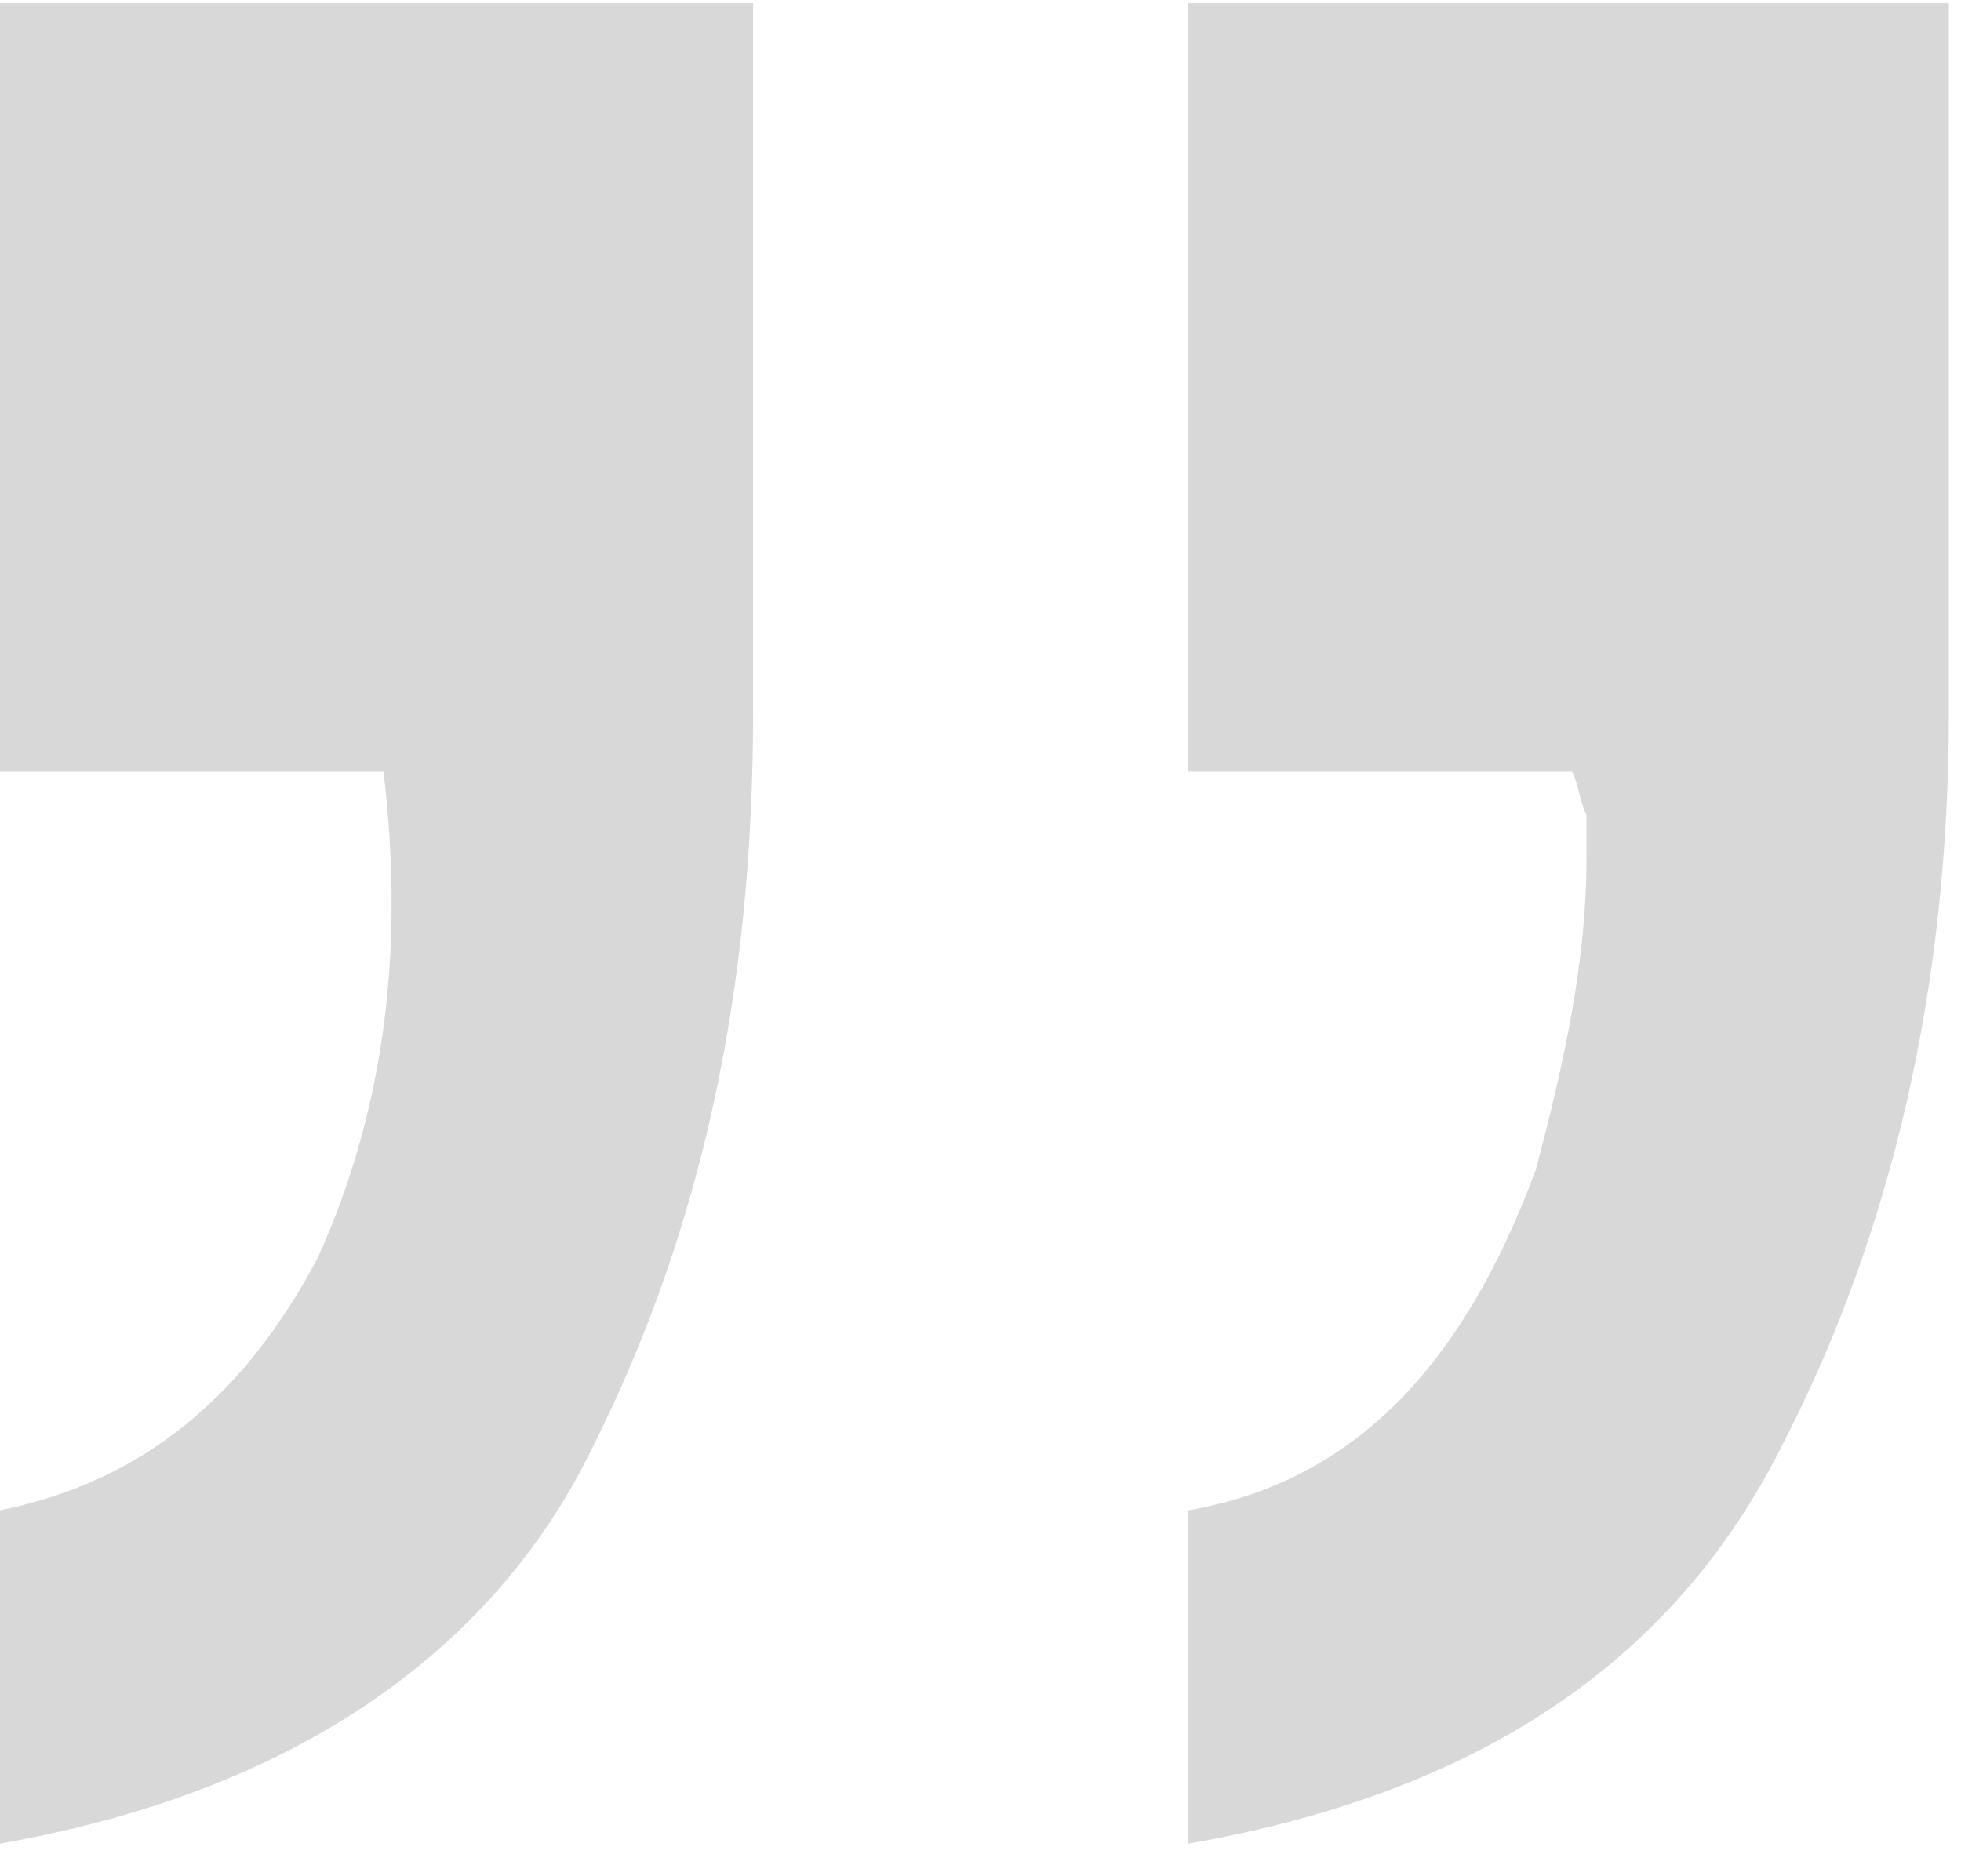
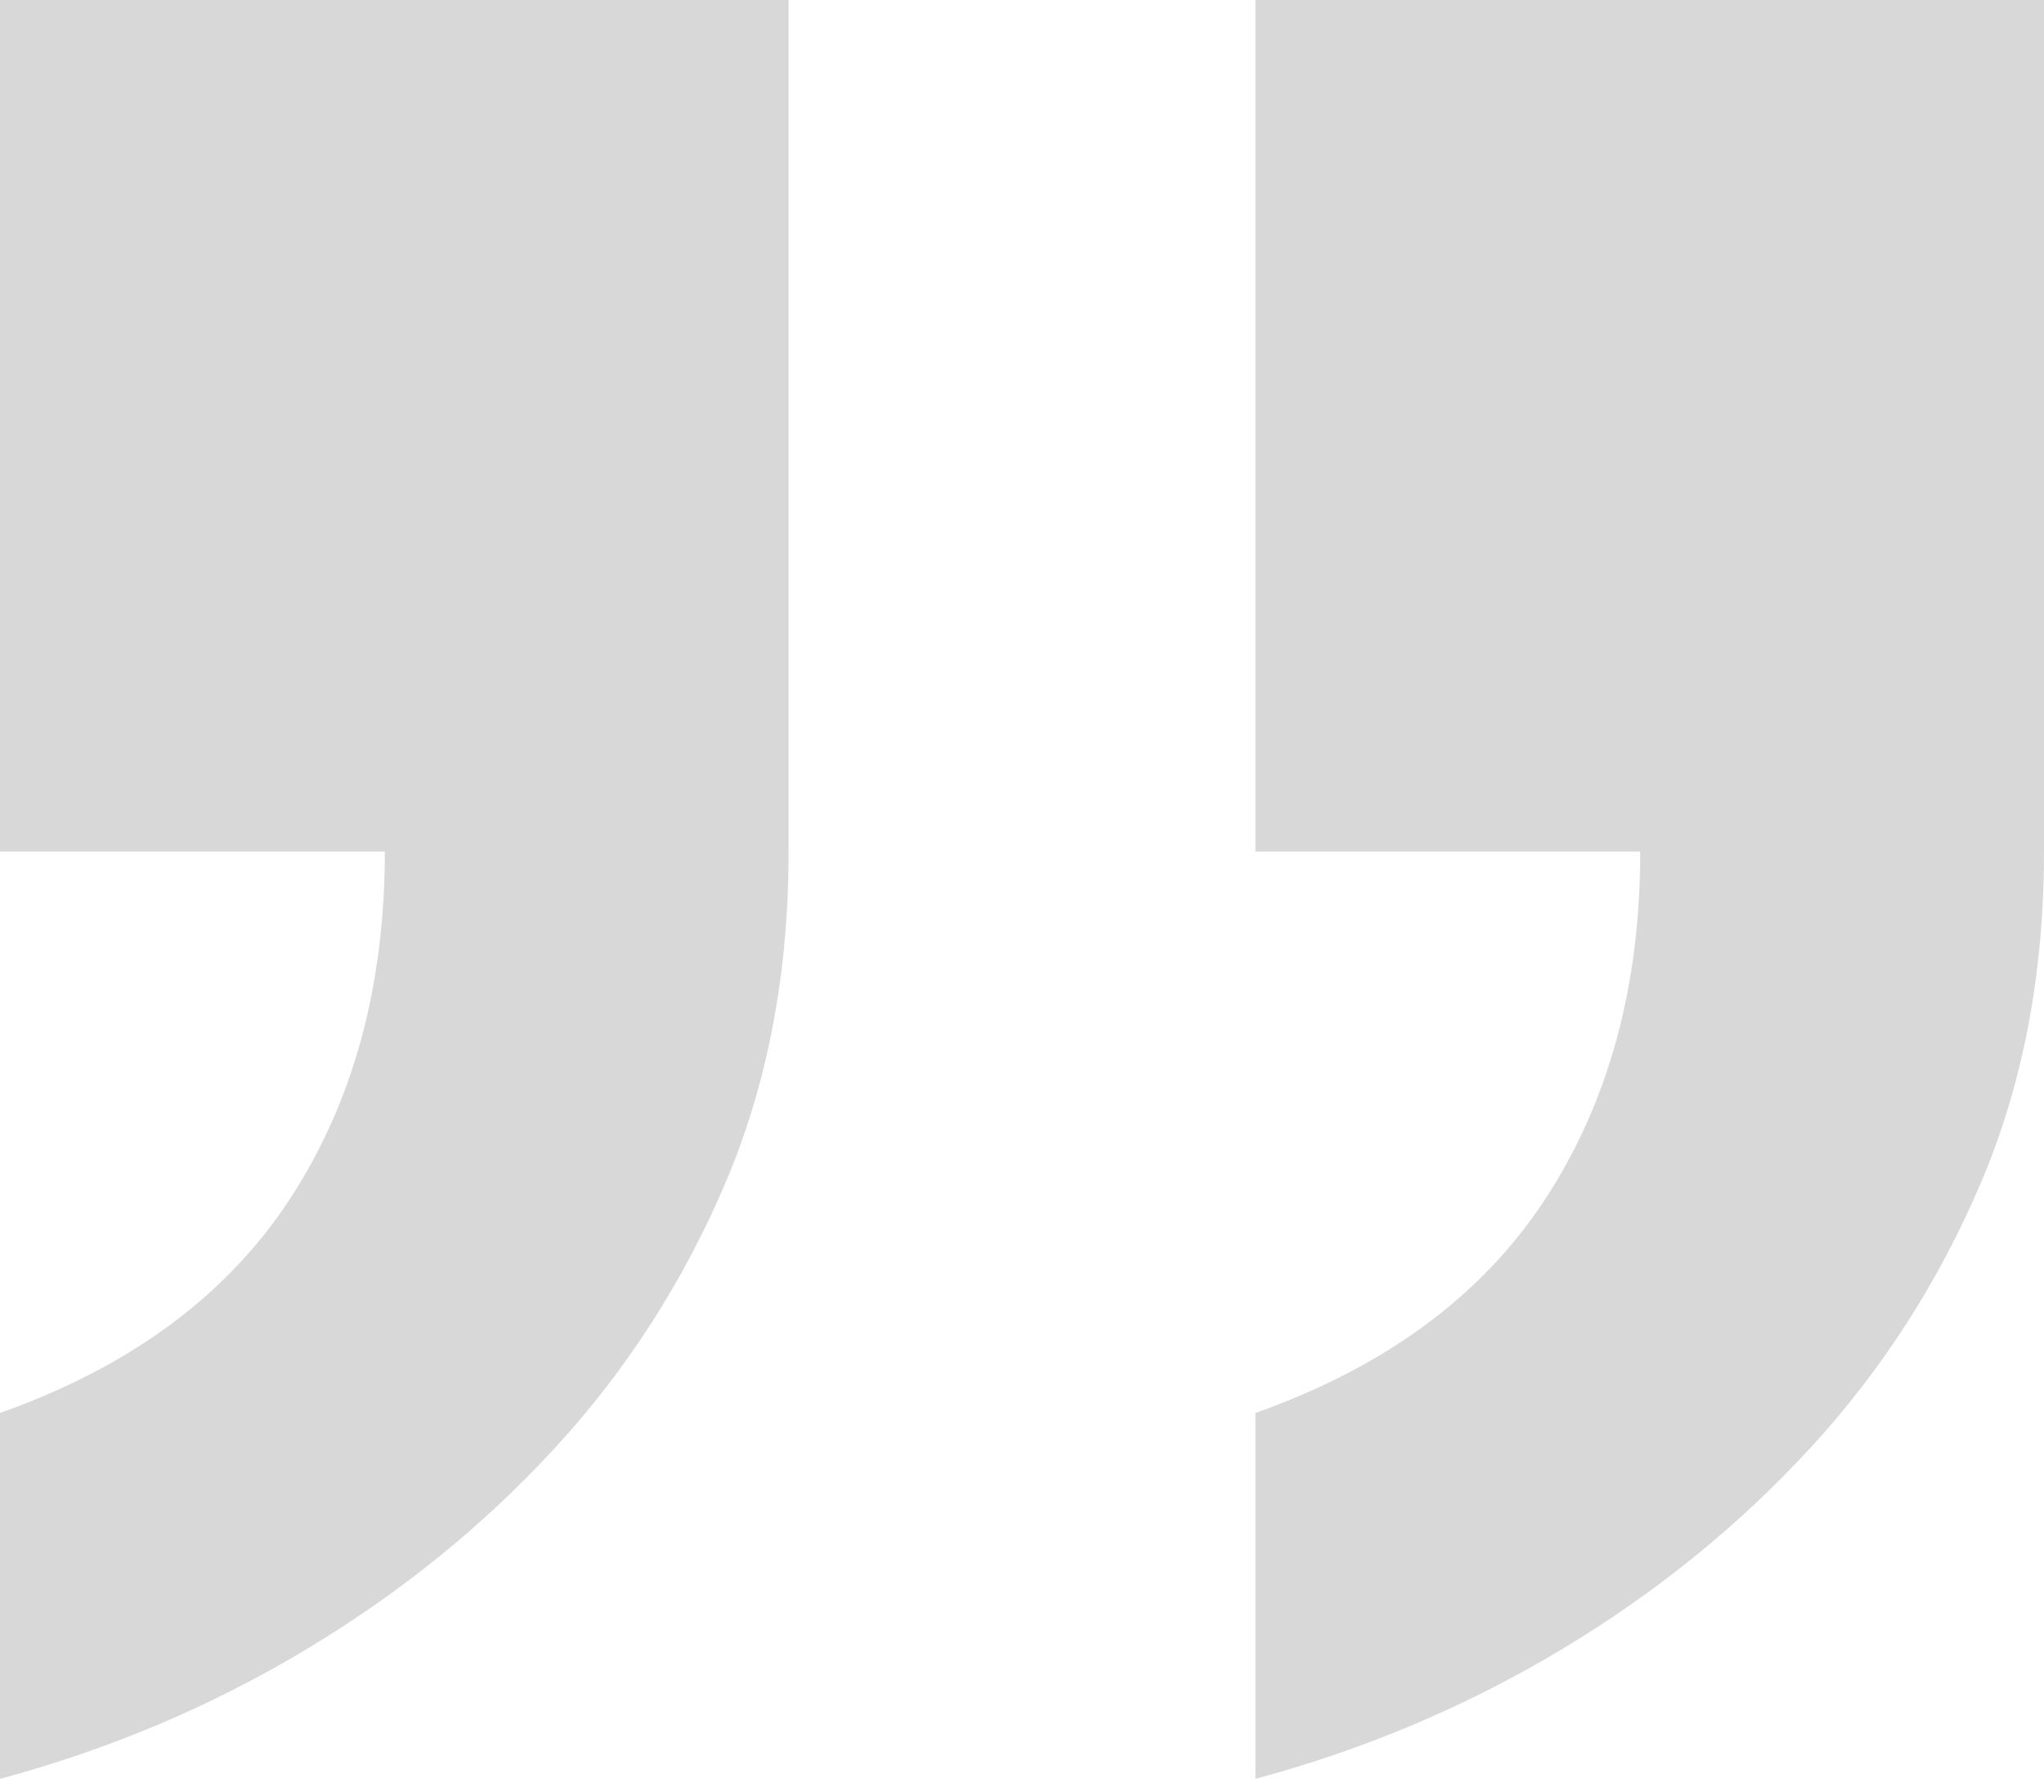
- <svg xmlns="http://www.w3.org/2000/svg" width="100%" height="100%" viewBox="0 0 46 44" version="1.1" xmlnsXlink="http://www.w3.org/1999/xlink" xmlSpace="preserve" style="fill-rule:evenodd;clip-rule:evenodd;stroke-linejoin:round;stroke-miterlimit:2;">
-   <g transform="matrix(1,0,0,1,-333.422,-187.373)">
-     <g transform="matrix(170,0,0,170,326.947,205.469)">
-       <path d="M0.202,0.102C0.225,0.098 0.24,0.082 0.25,0.055C0.254,0.04 0.257,0.026 0.257,0.012C0.257,0.01 0.257,0.008 0.257,0.006C0.256,0.004 0.256,0.002 0.255,-0L0.202,-0L0.202,-0.106L0.307,-0.106L0.307,-0.008C0.307,0.03 0.299,0.064 0.284,0.093C0.269,0.123 0.242,0.141 0.202,0.148L0.202,0.102ZM0.038,0.102C0.058,0.098 0.072,0.086 0.082,0.067C0.091,0.047 0.094,0.025 0.091,-0L0.038,-0L0.038,-0.106L0.142,-0.106L0.142,-0.008C0.142,0.03 0.135,0.063 0.12,0.093C0.106,0.122 0.078,0.141 0.038,0.148L0.038,0.102Z" style="fill:rgb(216,216,216);fill-rule:nonzero;" />
+ <svg xmlns="http://www.w3.org/2000/svg" width="100%" height="100%" viewBox="0 0 81 71" version="1.1" xmlnsXlink="http://www.w3.org/1999/xlink" xml:space="preserve" xmlnsSerif="http://www.serif.com/" style="fill-rule:evenodd;clip-rule:evenodd;stroke-linejoin:round;stroke-miterlimit:2;">
+   <g id="Page-1">
+     <g id="Quote-2">
+       <g id="_-">
+         <path d="M49.75,56c5.167,-1.833 9,-4.667 11.5,-8.5c2.5,-3.833 3.75,-8.417 3.75,-13.75l-15.25,0l0,-33.75l31.25,0l0,33.75c0,4.833 -0.833,9.208 -2.5,13.125c-1.667,3.917 -3.917,7.417 -6.75,10.5c-2.833,3.083 -6.125,5.75 -9.875,8c-3.75,2.25 -7.792,3.958 -12.125,5.125l0,-14.5Zm-49.75,0c5.167,-1.833 9,-4.667 11.5,-8.5c2.5,-3.833 3.75,-8.417 3.75,-13.75l-15.25,0l0,-33.75l31.25,0l0,33.75c-0,4.833 -0.833,9.208 -2.5,13.125c-1.667,3.917 -3.917,7.417 -6.75,10.5c-2.833,3.083 -6.125,5.75 -9.875,8c-3.75,2.25 -7.792,3.958 -12.125,5.125l0,-14.5Z" style="fill:#d8d8d8;fill-rule:nonzero;" />
+       </g>
    </g>
  </g>
</svg>
